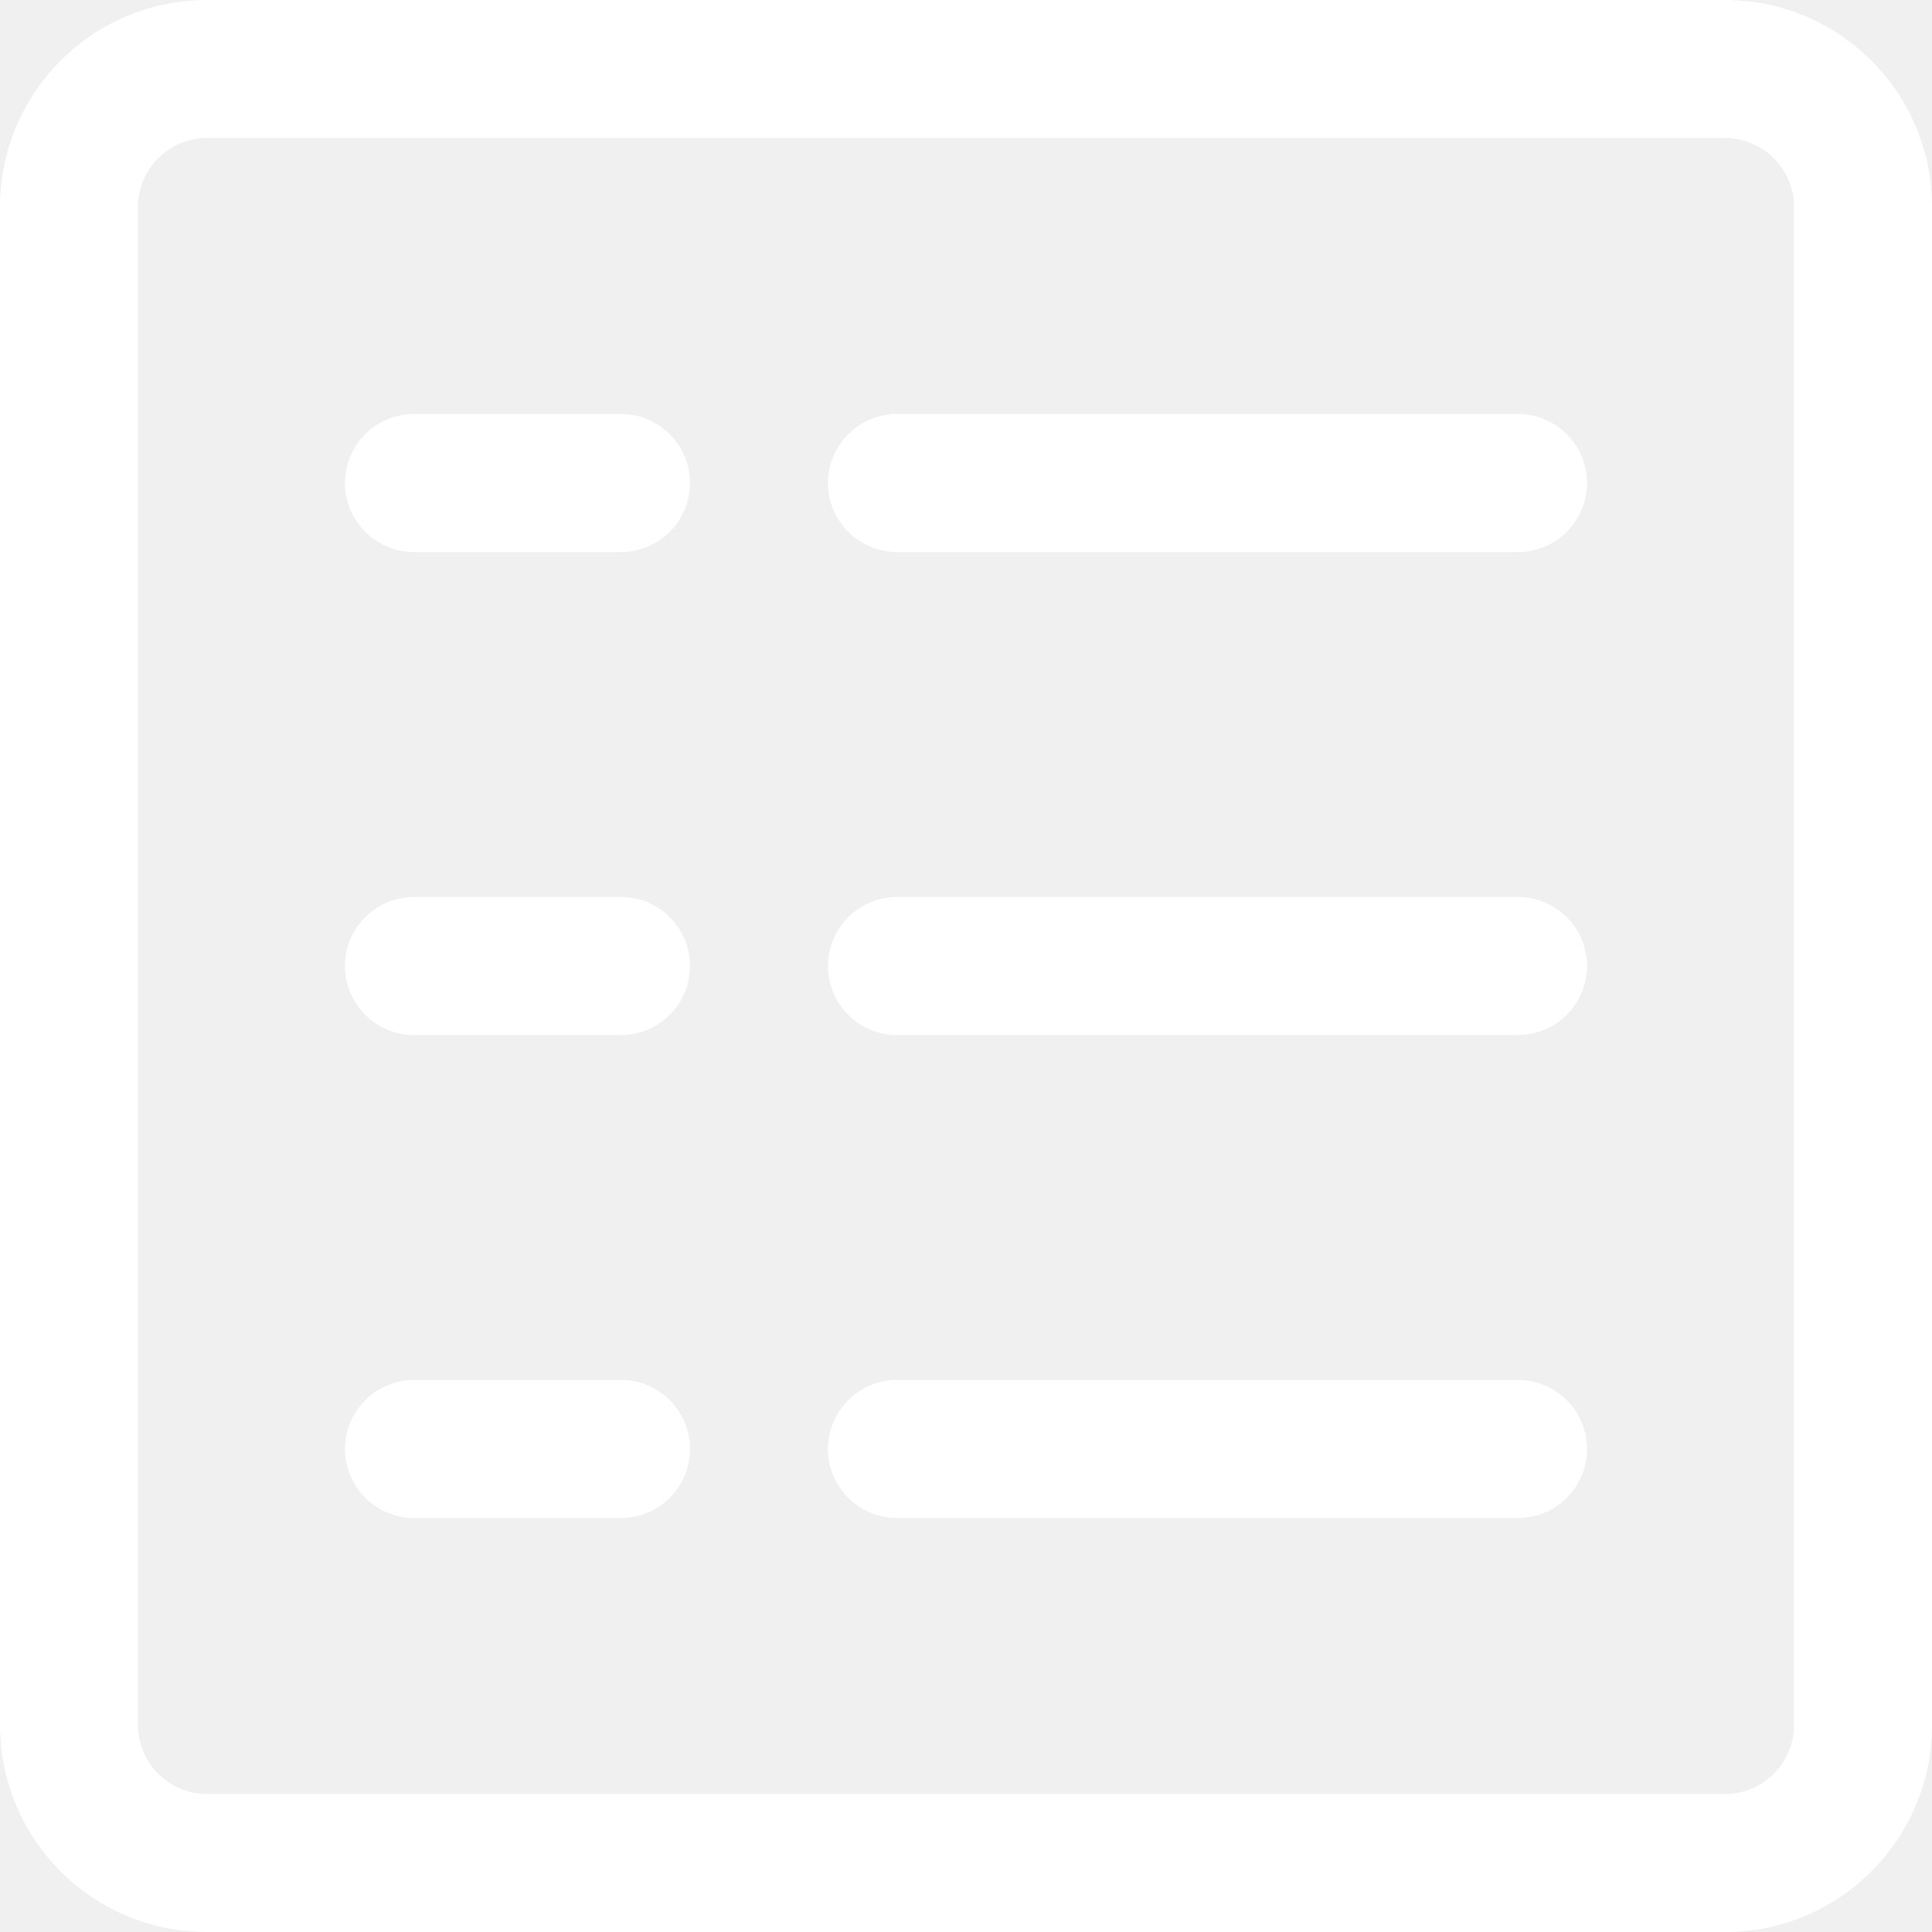
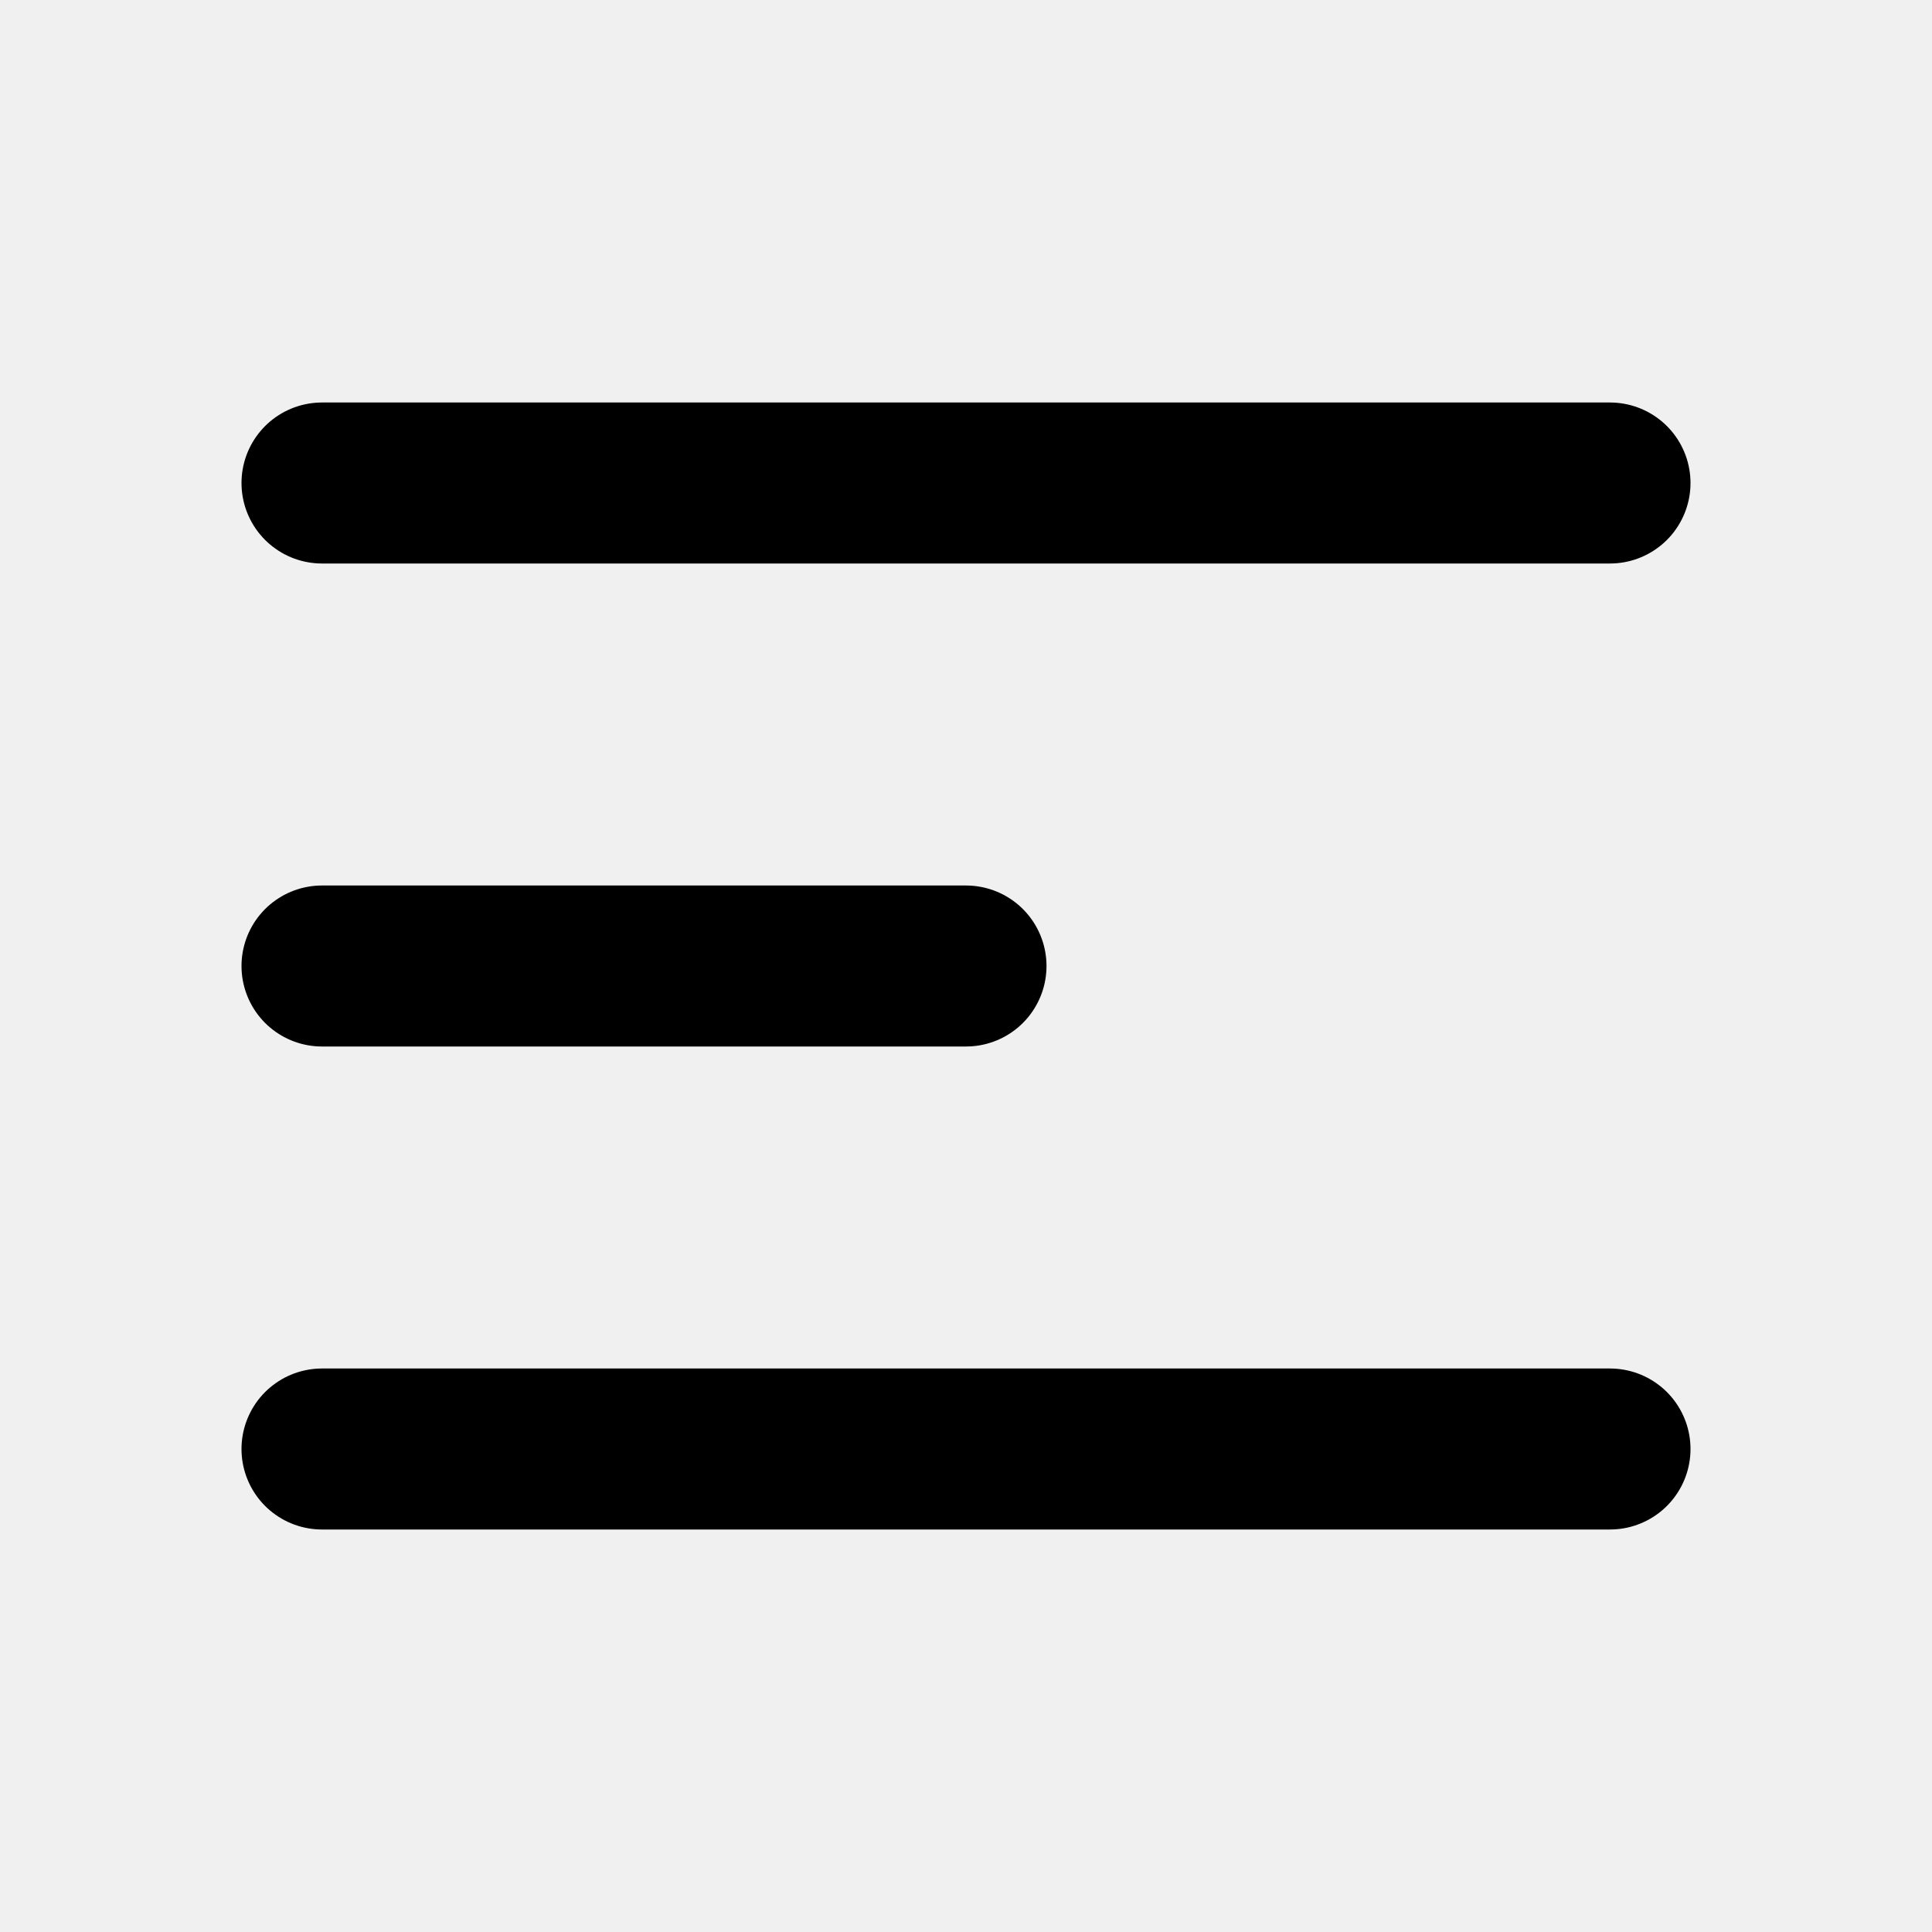
- <svg xmlns="http://www.w3.org/2000/svg" version="1.1" id="Capa_1" x="0px" y="0px" viewBox="0 0 477.867 477.867" style="enable-background:new 0 0 477.867 477.867;" xml:space="preserve" width="512" height="512" class="">
-   <g>
-     <g>
-       <g>
-         <path d="M426.667,0H51.2C22.923,0,0,22.923,0,51.2v375.467c0,28.277,22.923,51.2,51.2,51.2h375.467    c28.277,0,51.2-22.923,51.2-51.2V51.2C477.867,22.923,454.944,0,426.667,0z M443.733,426.667c0,9.426-7.641,17.067-17.067,17.067    H51.2c-9.426,0-17.067-7.641-17.067-17.067V51.2c0-9.426,7.641-17.067,17.067-17.067h375.467c9.426,0,17.067,7.641,17.067,17.067    V426.667z" data-original="#000000" class="active-path" style="fill:#FFFFFF" data-old_color="#000000" />
-       </g>
-     </g>
-     <g>
-       <g>
-         <path d="M153.6,102.4h-51.2c-9.426,0-17.067,7.641-17.067,17.067s7.641,17.067,17.067,17.067h51.2    c9.426,0,17.067-7.641,17.067-17.067S163.026,102.4,153.6,102.4z" data-original="#000000" class="active-path" style="fill:#FFFFFF" data-old_color="#000000" />
-       </g>
-     </g>
-     <g>
-       <g>
-         <path d="M375.467,102.4h-153.6c-9.426,0-17.067,7.641-17.067,17.067s7.641,17.067,17.067,17.067h153.6    c9.426,0,17.067-7.641,17.067-17.067S384.892,102.4,375.467,102.4z" data-original="#000000" class="active-path" style="fill:#FFFFFF" data-old_color="#000000" />
-       </g>
-     </g>
-     <g>
-       <g>
-         <path d="M153.6,221.867h-51.2c-9.426,0-17.067,7.641-17.067,17.067S92.974,256,102.4,256h51.2c9.426,0,17.067-7.641,17.067-17.067    S163.026,221.867,153.6,221.867z" data-original="#000000" class="active-path" style="fill:#FFFFFF" data-old_color="#000000" />
-       </g>
-     </g>
-     <g>
-       <g>
-         <path d="M375.467,221.867h-153.6c-9.426,0-17.067,7.641-17.067,17.067S212.441,256,221.867,256h153.6    c9.426,0,17.067-7.641,17.067-17.067S384.892,221.867,375.467,221.867z" data-original="#000000" class="active-path" style="fill:#FFFFFF" data-old_color="#000000" />
-       </g>
-     </g>
-     <g>
-       <g>
-         <path d="M153.6,341.333h-51.2c-9.426,0-17.067,7.641-17.067,17.067s7.641,17.067,17.067,17.067h51.2    c9.426,0,17.067-7.641,17.067-17.067S163.026,341.333,153.6,341.333z" data-original="#000000" class="active-path" style="fill:#FFFFFF" data-old_color="#000000" />
-       </g>
-     </g>
-     <g>
-       <g>
-         <path d="M375.467,341.333h-153.6c-9.426,0-17.067,7.641-17.067,17.067s7.641,17.067,17.067,17.067h153.6    c9.426,0,17.067-7.641,17.067-17.067S384.892,341.333,375.467,341.333z" data-original="#000000" class="active-path" style="fill:#FFFFFF" data-old_color="#000000" />
-       </g>
-     </g>
-   </g>
+ <svg xmlns="http://www.w3.org/2000/svg" class="h-6 w-6" fill="none" viewBox="0 0 24 24" stroke="currentColor" stroke-width="2">
+   <path stroke-linecap="round" stroke-linejoin="round" d="M4 6h16M4 12h8m-8 6h16" />
</svg>
